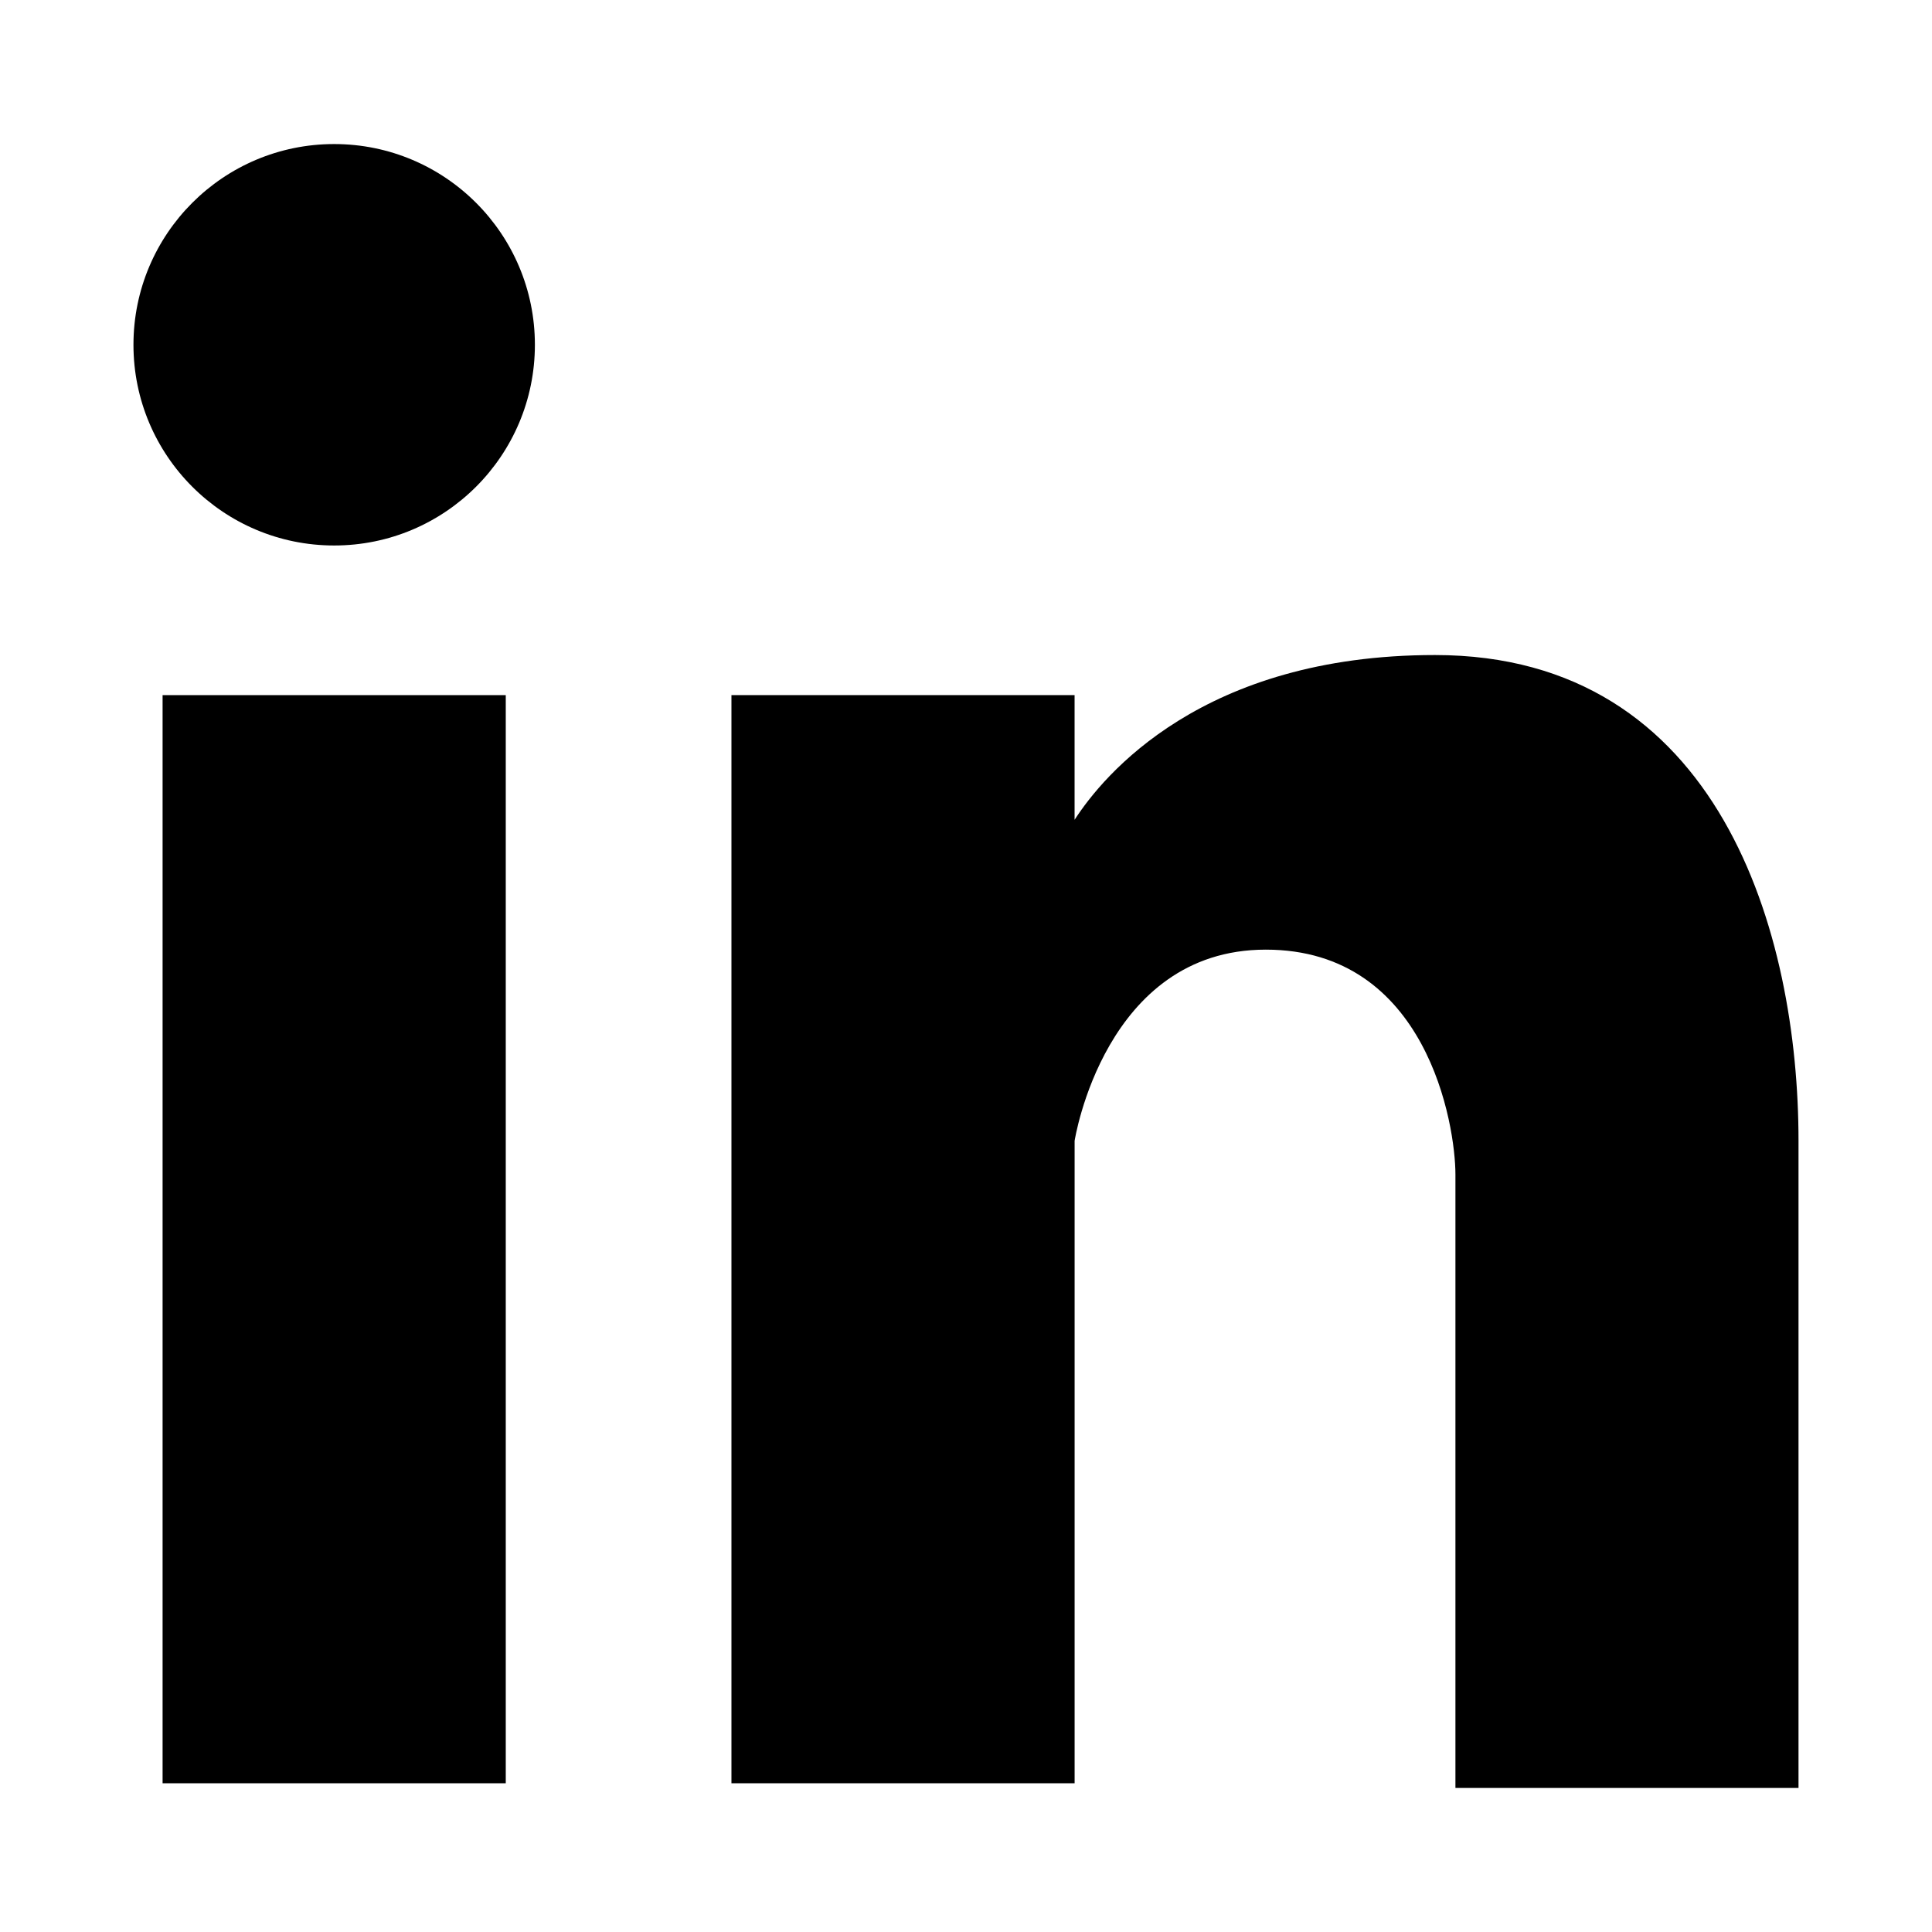
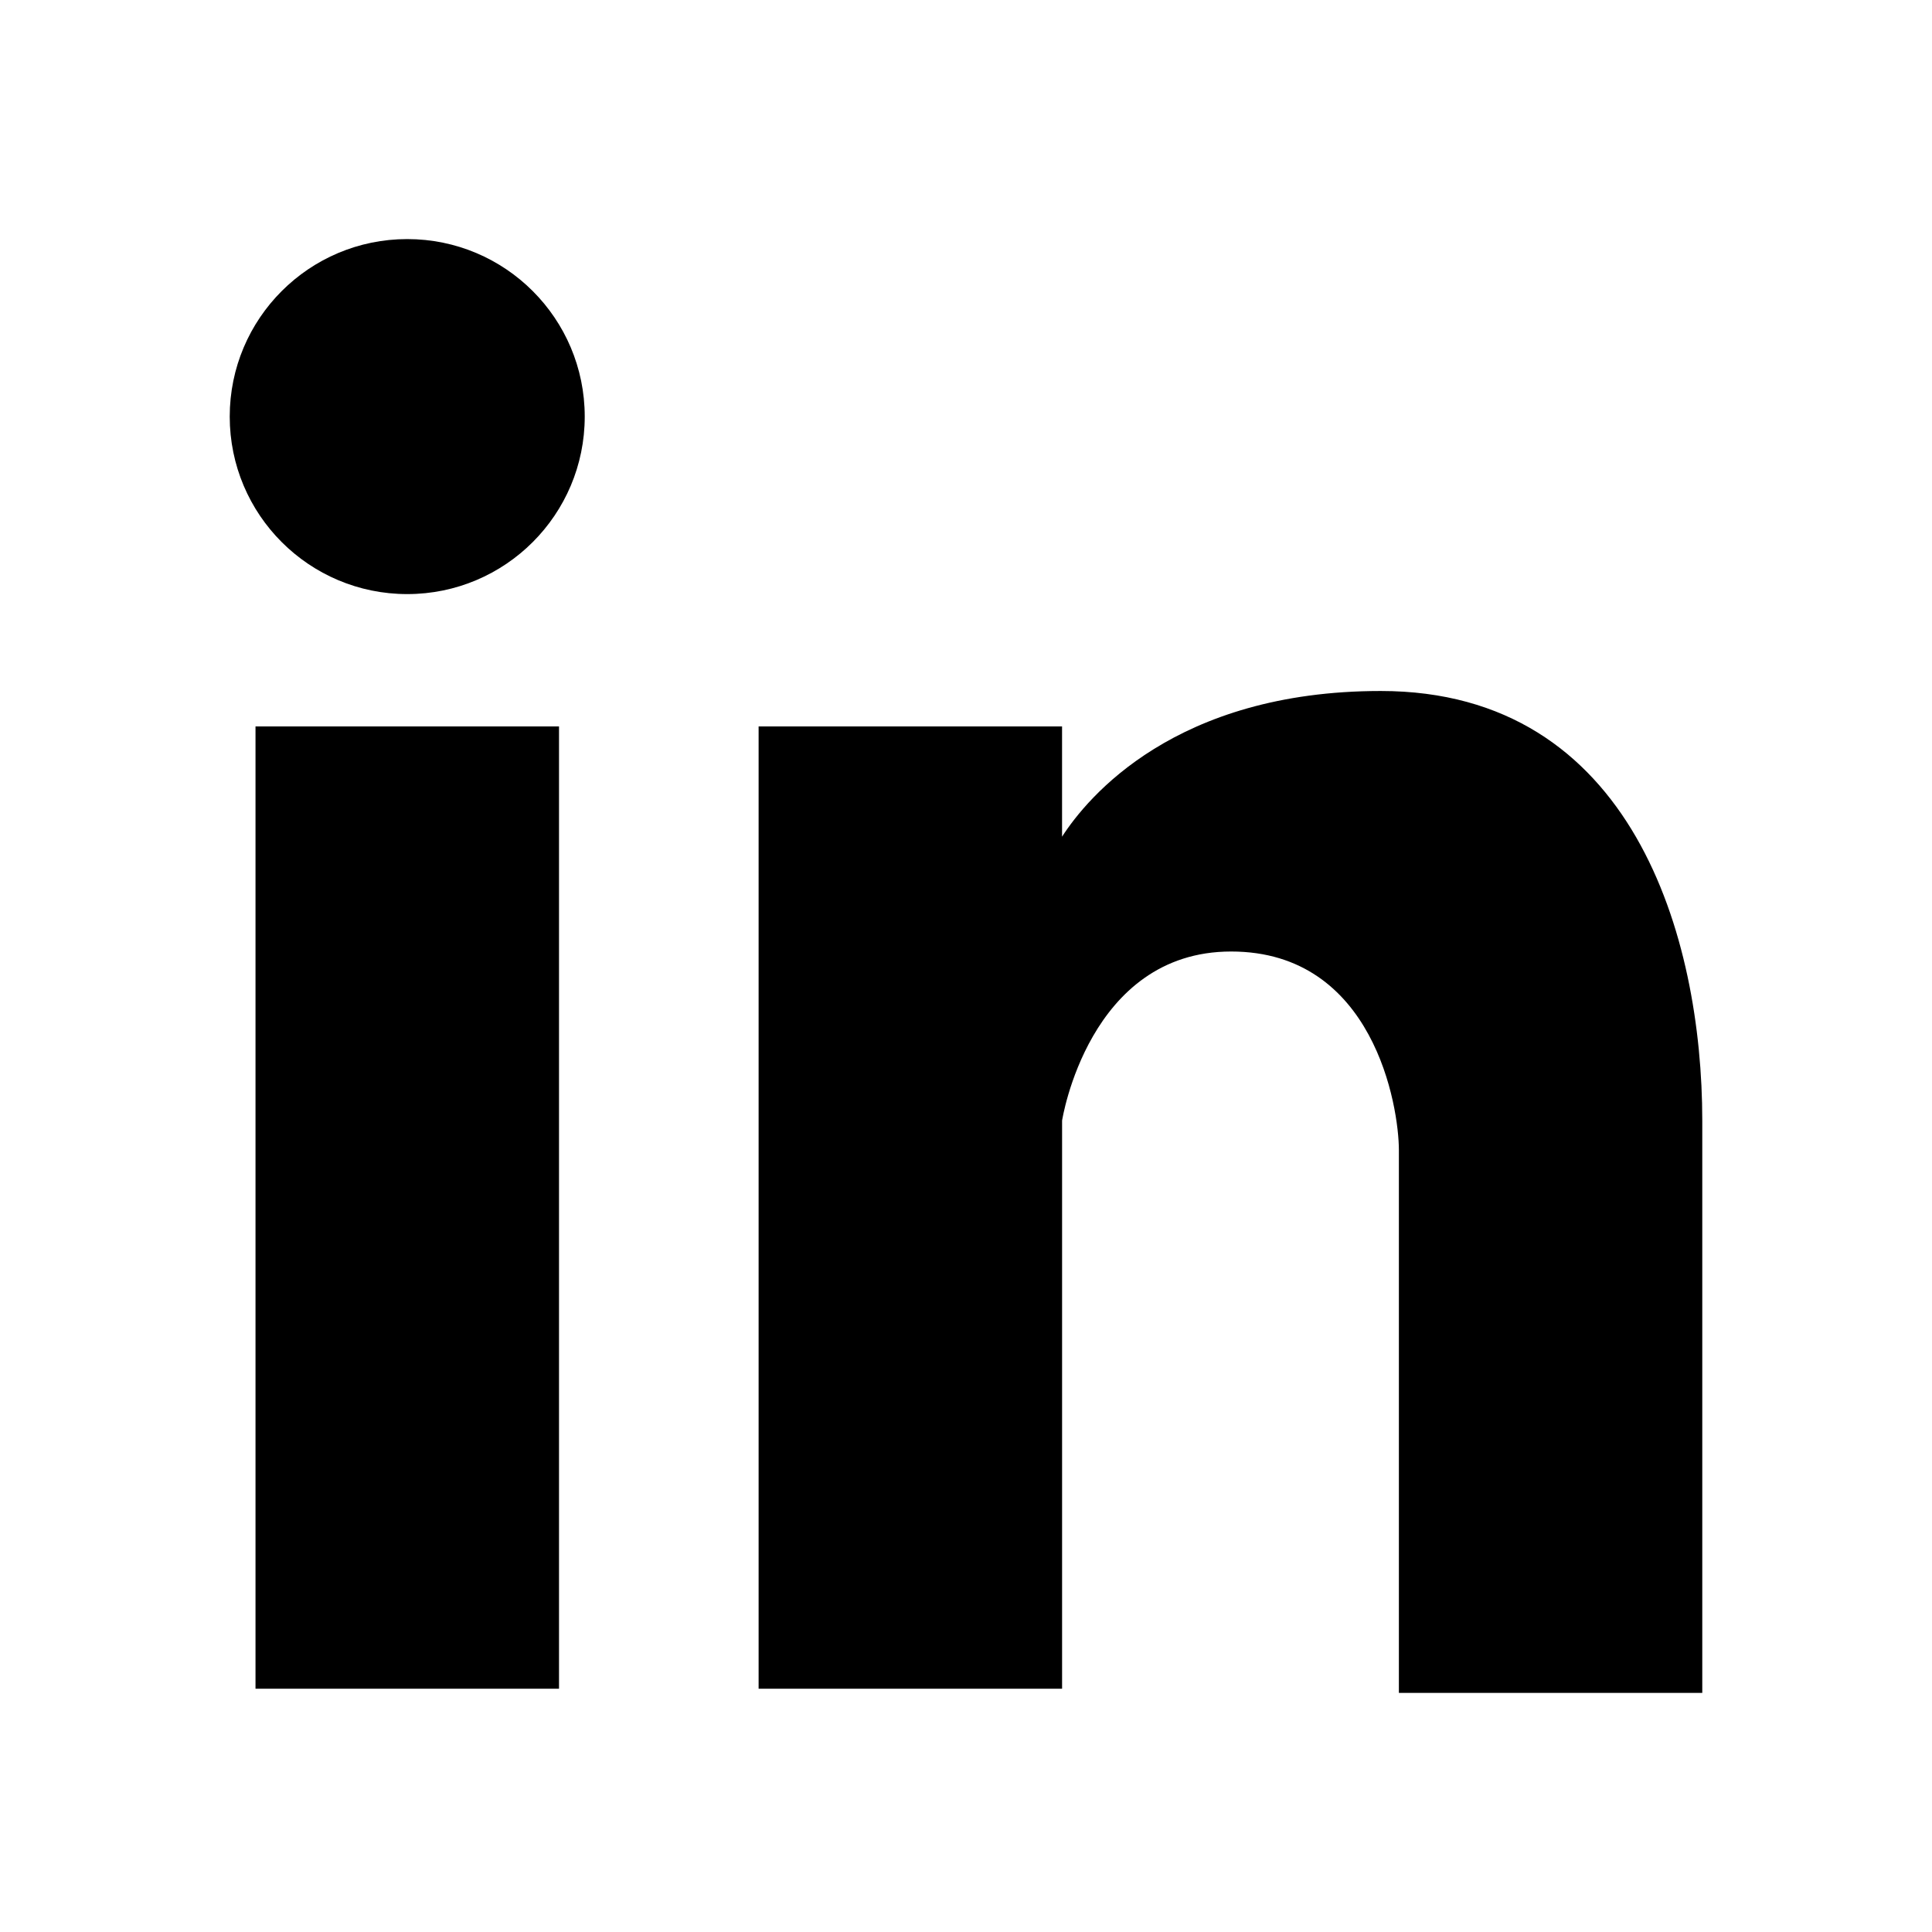
<svg xmlns="http://www.w3.org/2000/svg" version="1.1" id="Layer_1" x="0px" y="0px" width="64px" height="64px" viewBox="0 0 64 64" enable-background="new 0 0 64 64" xml:space="preserve">
  <g>
-     <rect x="5.386" y="23.027" fill-rule="evenodd" clip-rule="evenodd" width="11.368" height="36.046" />
-     <circle fill-rule="evenodd" clip-rule="evenodd" cx="11.07" cy="11.421" r="6.649" />
-     <path fill-rule="evenodd" clip-rule="evenodd" d="M47.535,21.699c-7.703,0-10.988,3.986-11.938,5.458v-4.13H24.23v36.046h11.368   V37.791c0,0,0.986-6.333,6.332-6.333c5.348,0,6.283,5.813,6.283,7.448v20.322h11.365V37.791   C59.578,30.938,56.984,21.699,47.535,21.699z" />
+     <rect x="8.464" y="24.064" width="10.054" height="31.877" />
+     <circle cx="13.49" cy="13.8" r="5.88" />
+     <path d="M45.739,22.89c-6.813,0-9.718,3.525-10.557,4.826v-3.652H25.13v31.877h10.053V37.12c0,0,0.872-5.6,5.6-5.6   c4.729,0,5.557,5.141,5.557,6.586V56.08H56.39V37.12C56.39,31.061,54.096,22.89,45.739,22.89z" />
  </g>
</svg>
